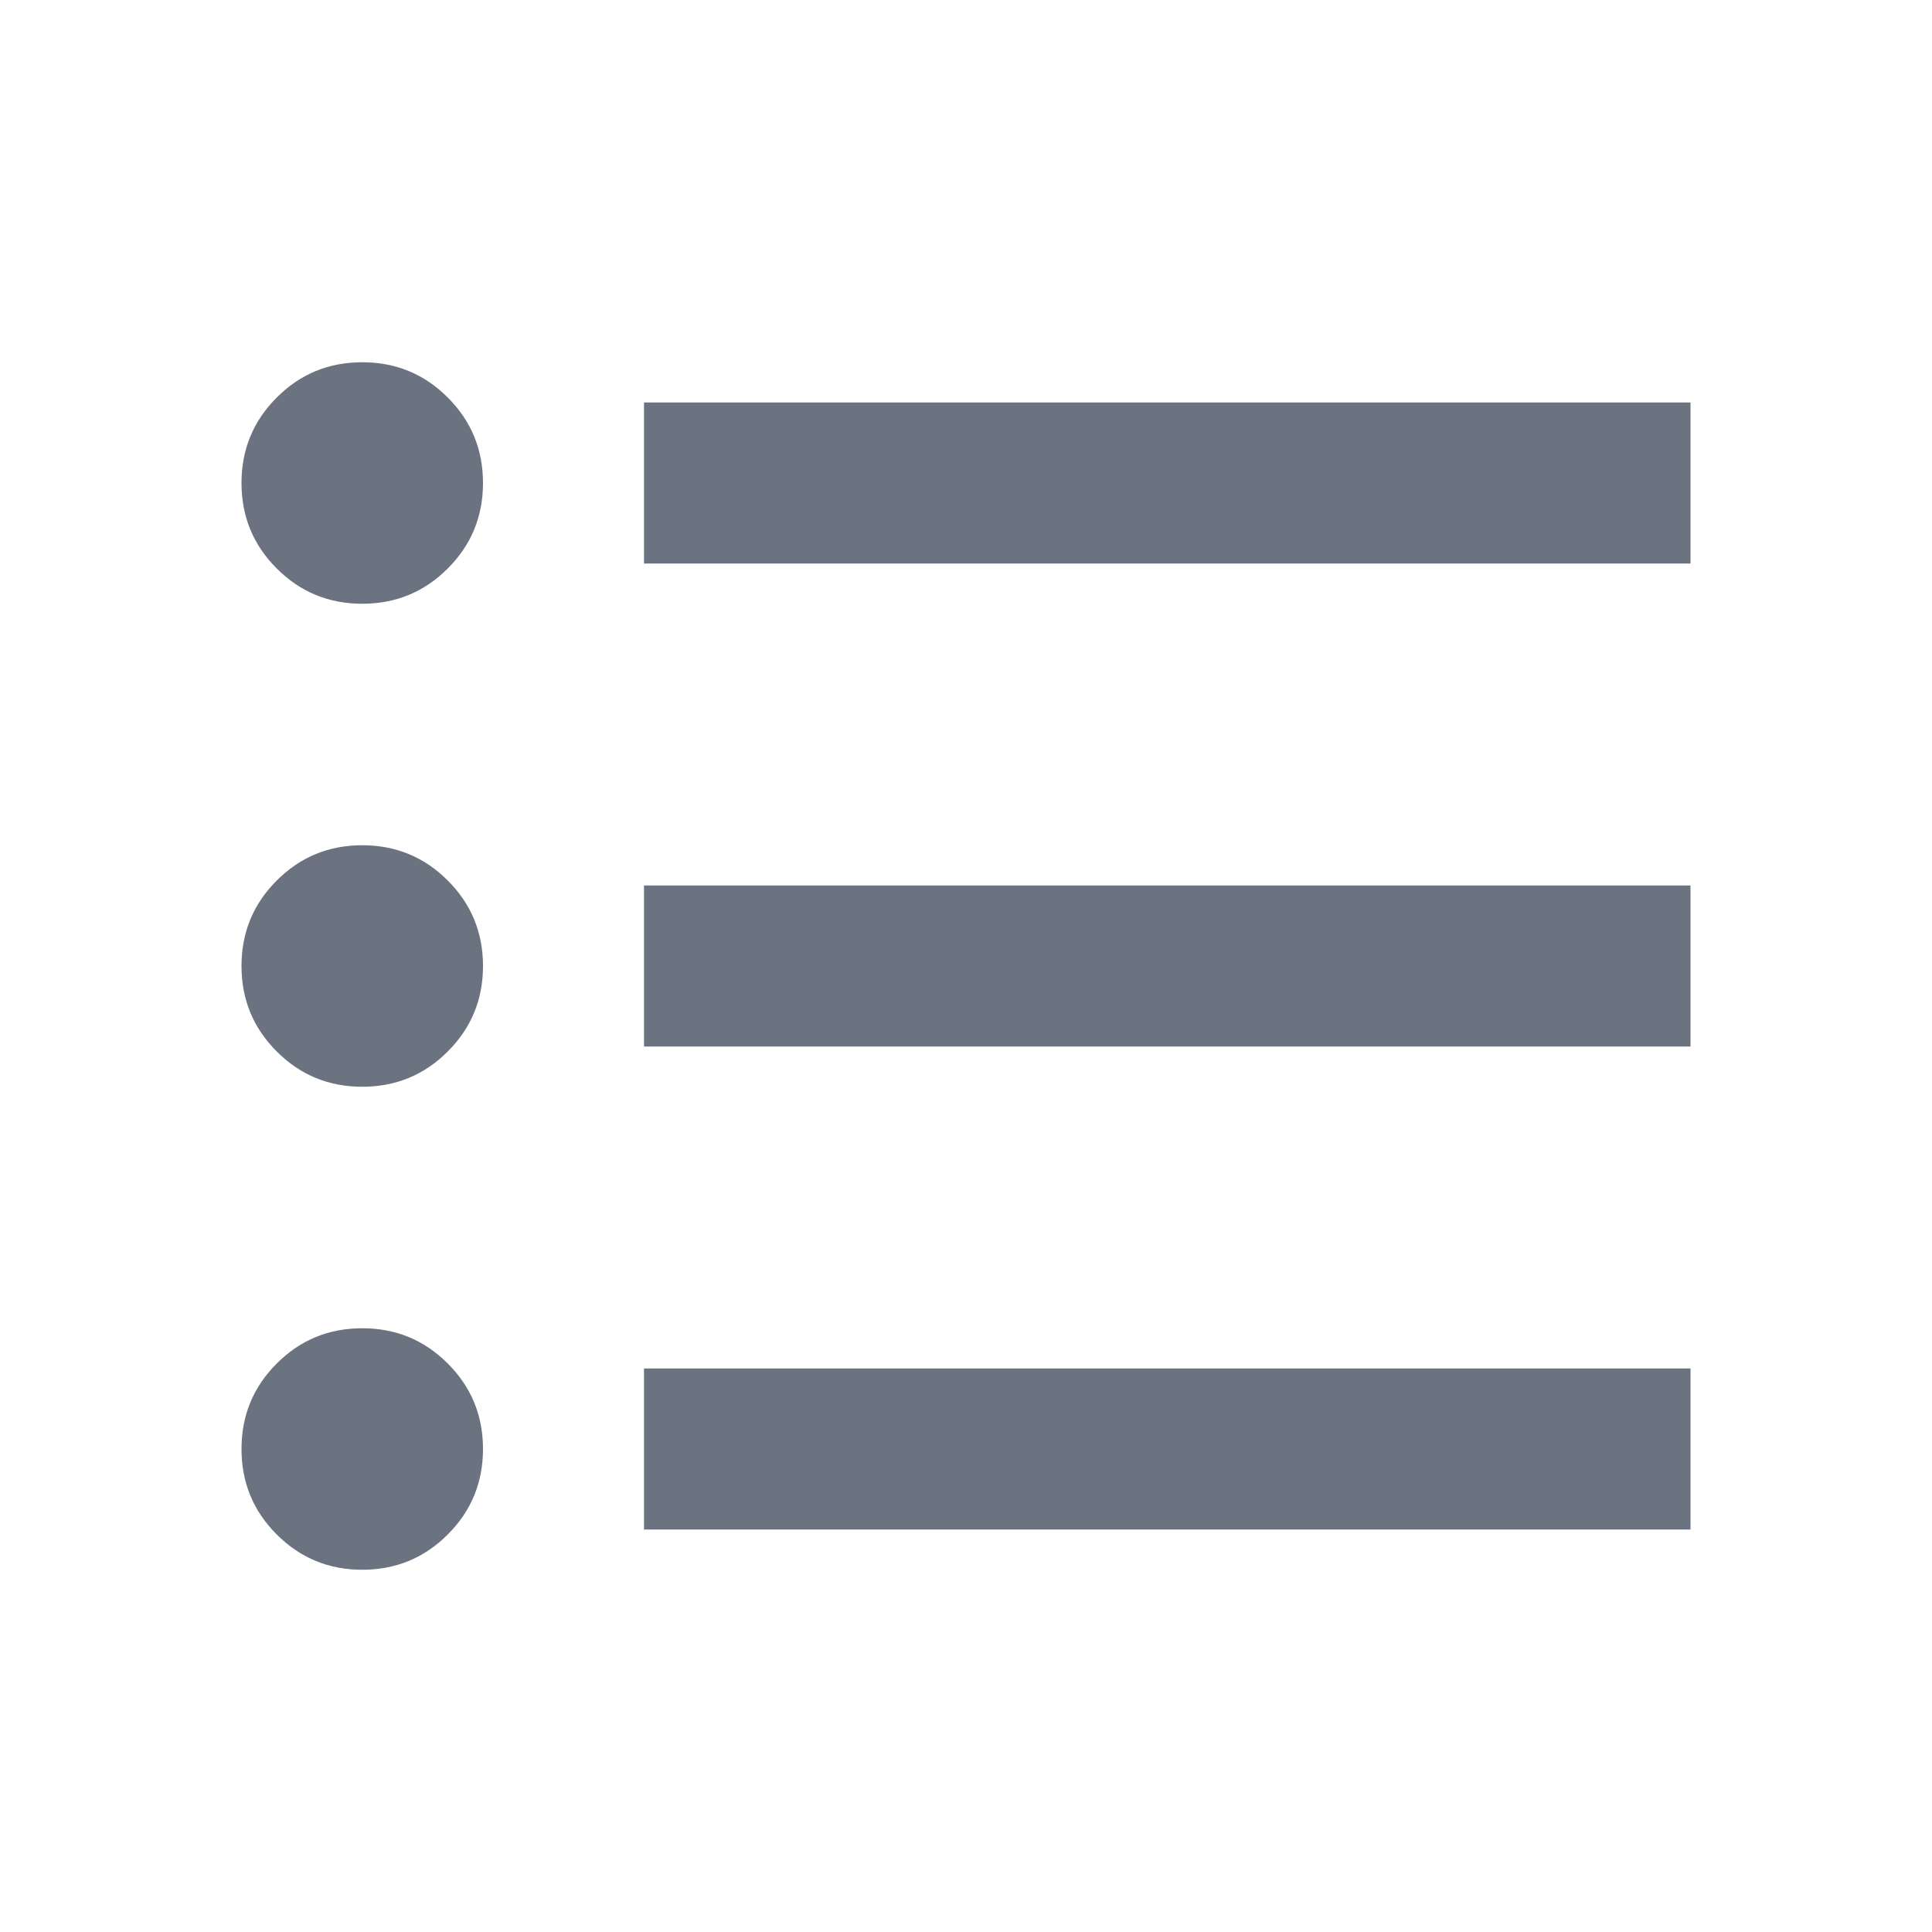
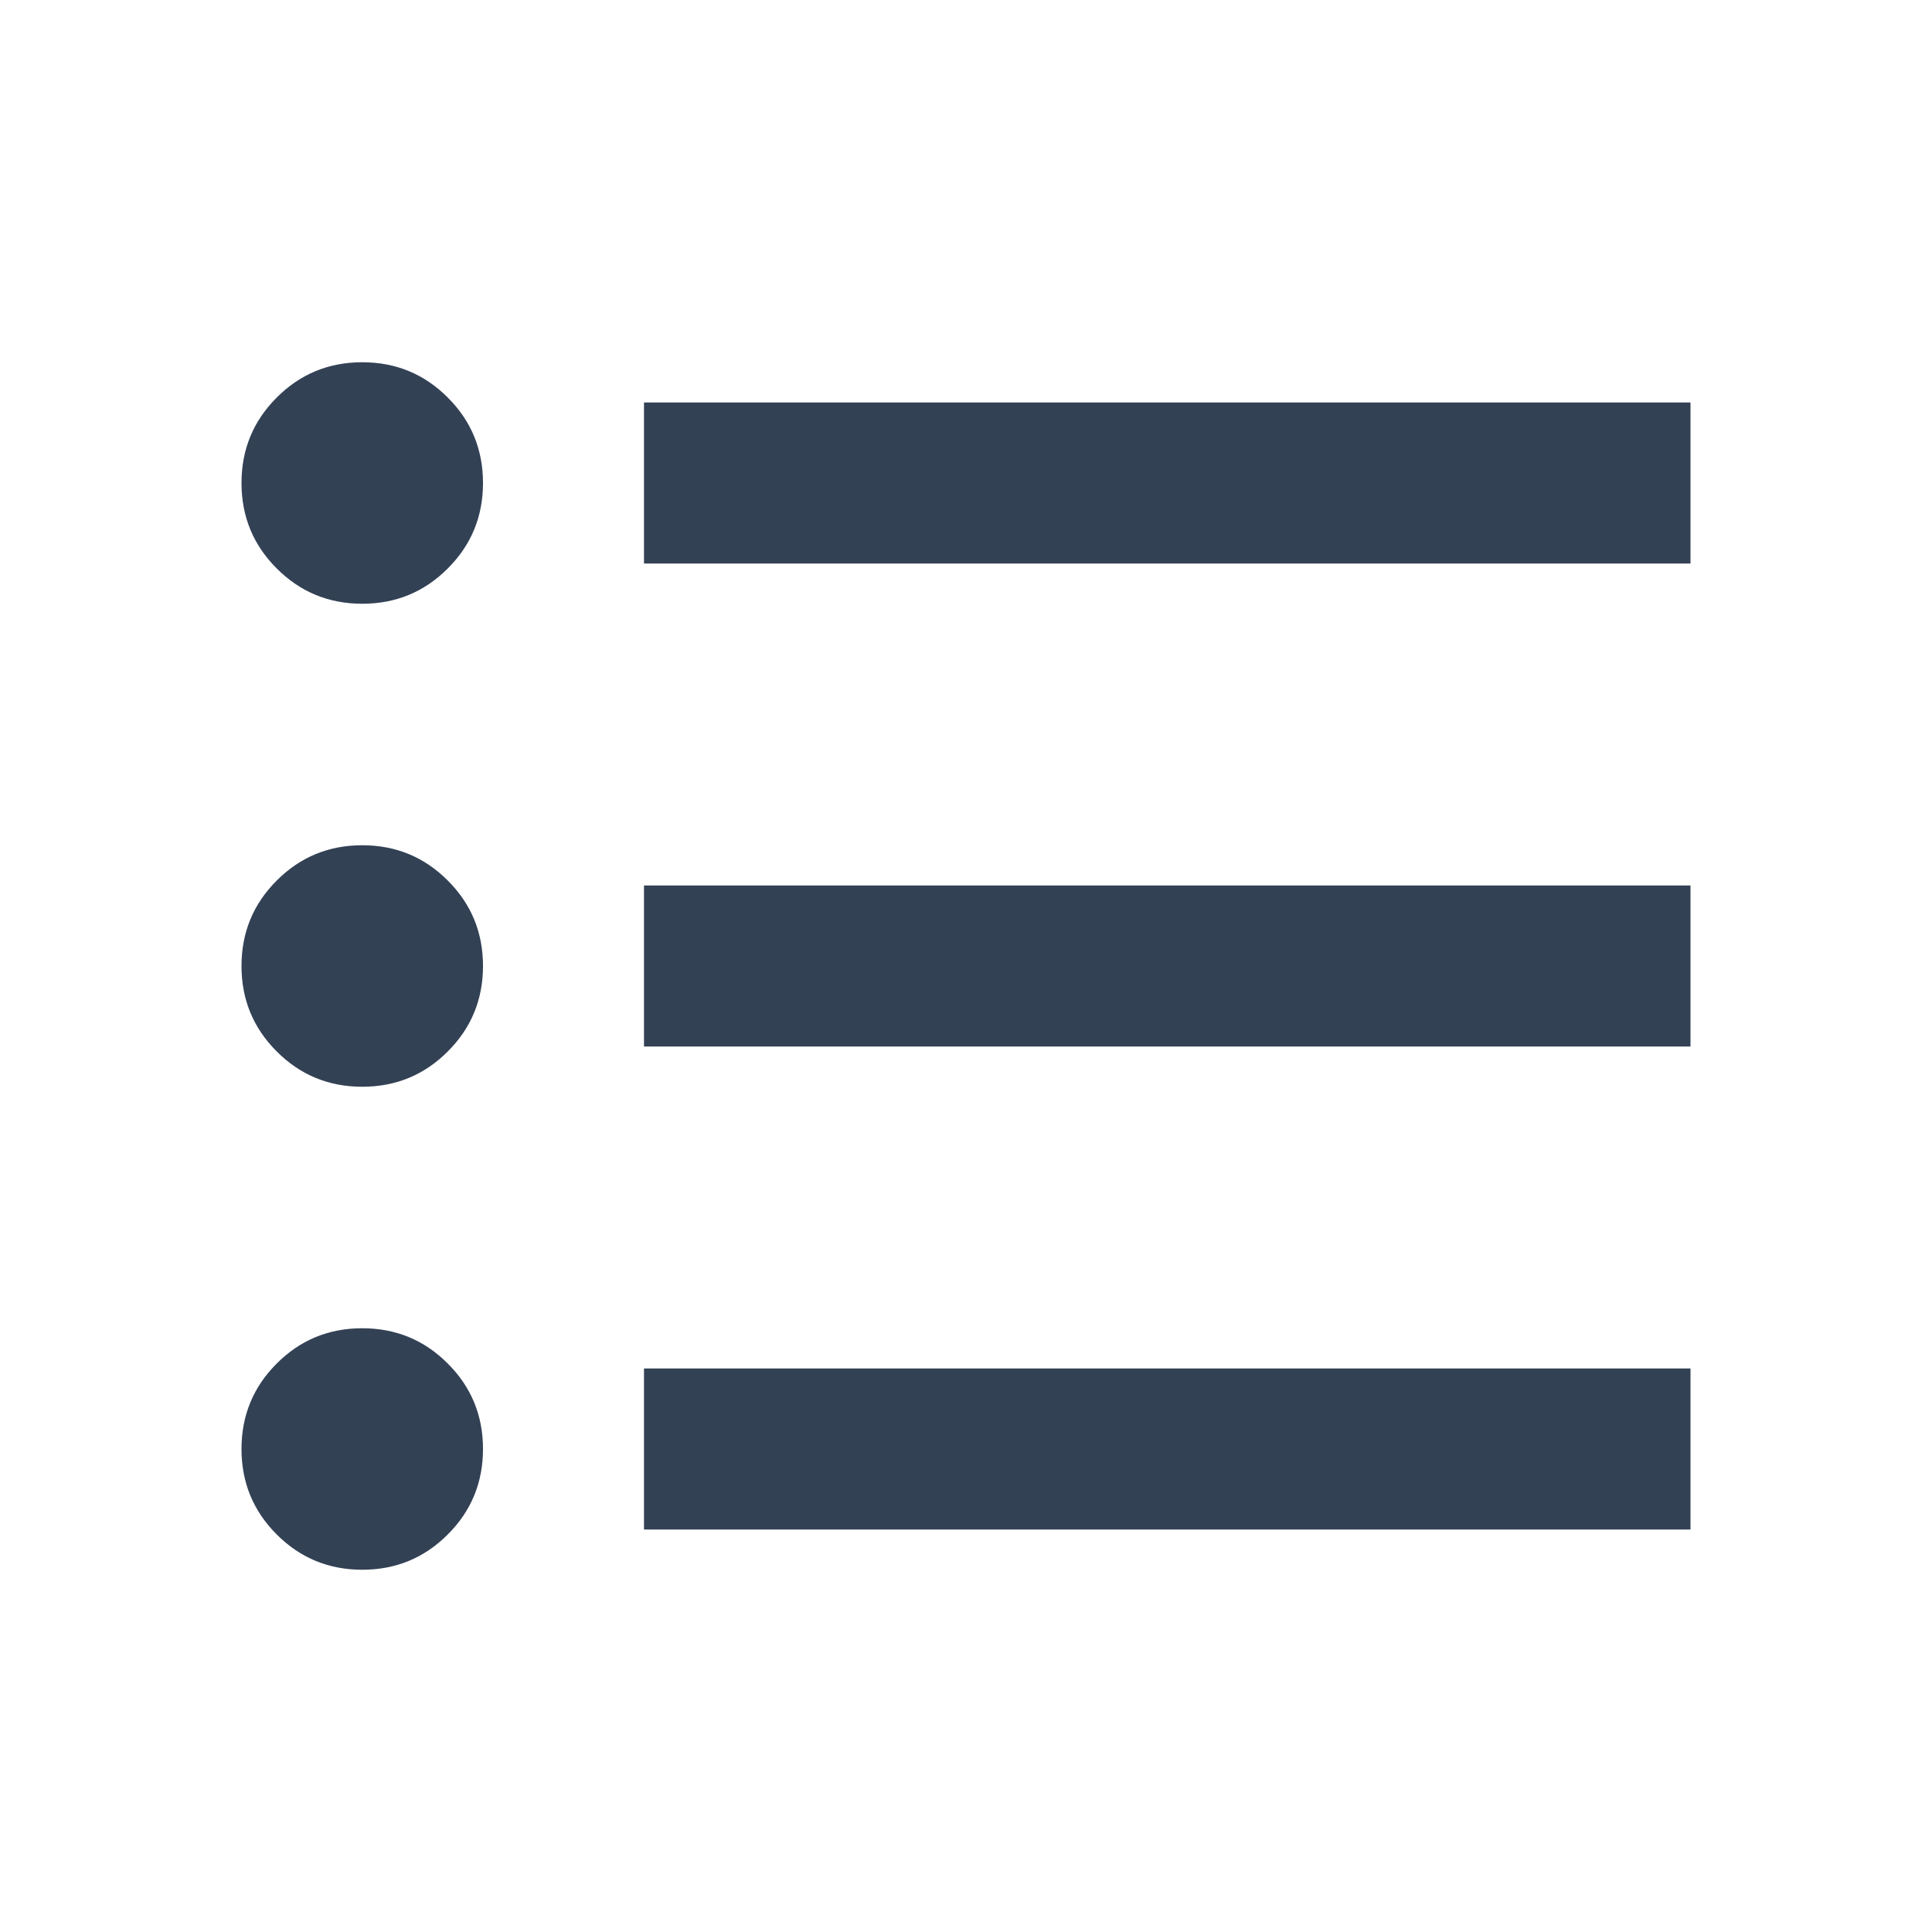
<svg xmlns="http://www.w3.org/2000/svg" width="1em" height="1em" viewBox="0 0 24 24">
-   <path fill="#6b7280" d="M4.5 19.5q-.625 0-1.062-.438Q3 18.625 3 18t.438-1.062Q3.875 16.5 4.5 16.5t1.062.438Q6 17.375 6 18t-.438 1.062q-.437.438-1.062.438ZM8 19v-2h13v2Zm-3.5-5.5q-.625 0-1.062-.438Q3 12.625 3 12t.438-1.062Q3.875 10.5 4.5 10.5t1.062.438Q6 11.375 6 12t-.438 1.062q-.437.438-1.062.438ZM8 13v-2h13v2ZM4.5 7.5q-.625 0-1.062-.438Q3 6.625 3 6t.438-1.062Q3.875 4.5 4.5 4.5t1.062.438Q6 5.375 6 6t-.438 1.062Q5.125 7.5 4.5 7.5ZM8 7V5h13v2Z" />
+   <path fill="#334155" d="M4.5 19.5q-.625 0-1.062-.438Q3 18.625 3 18t.438-1.062Q3.875 16.5 4.5 16.5t1.062.438Q6 17.375 6 18t-.438 1.062q-.437.438-1.062.438ZM8 19v-2h13v2Zm-3.5-5.5q-.625 0-1.062-.438Q3 12.625 3 12t.438-1.062Q3.875 10.5 4.5 10.5t1.062.438Q6 11.375 6 12t-.438 1.062q-.437.438-1.062.438ZM8 13v-2h13v2ZM4.5 7.5q-.625 0-1.062-.438Q3 6.625 3 6t.438-1.062Q3.875 4.5 4.5 4.5t1.062.438Q6 5.375 6 6t-.438 1.062Q5.125 7.5 4.5 7.5ZM8 7V5h13v2Z" />
</svg>
